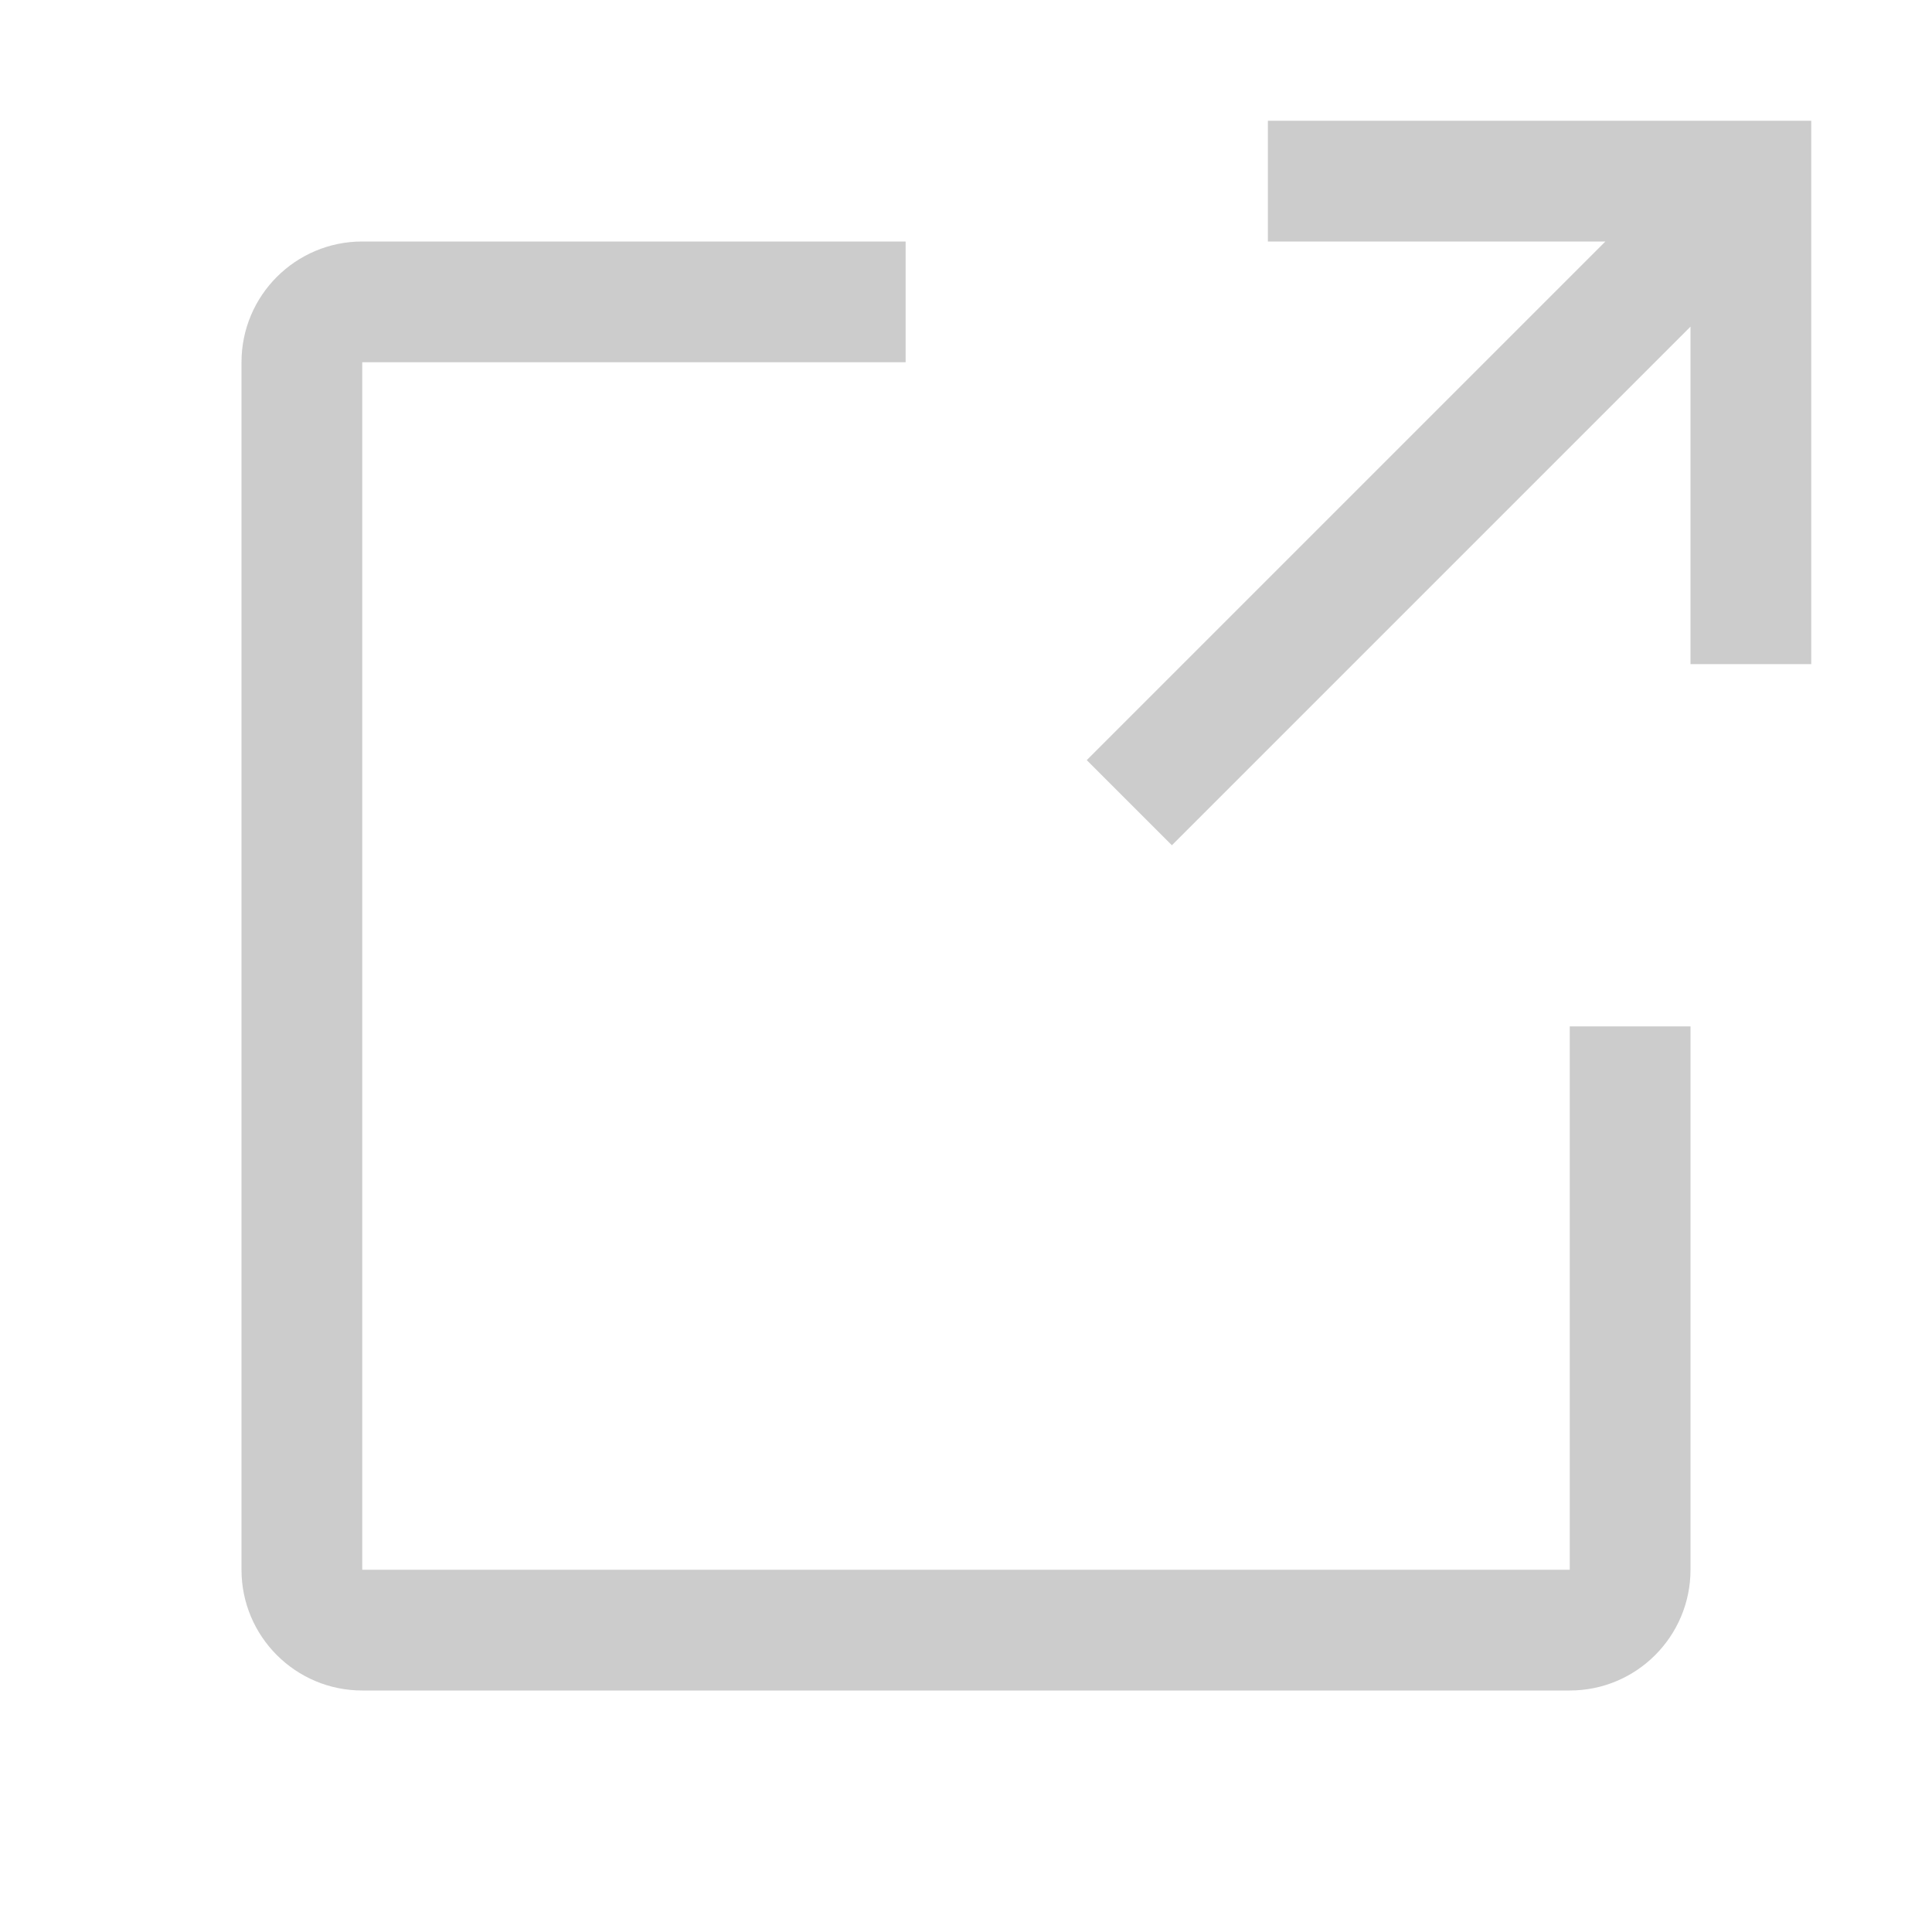
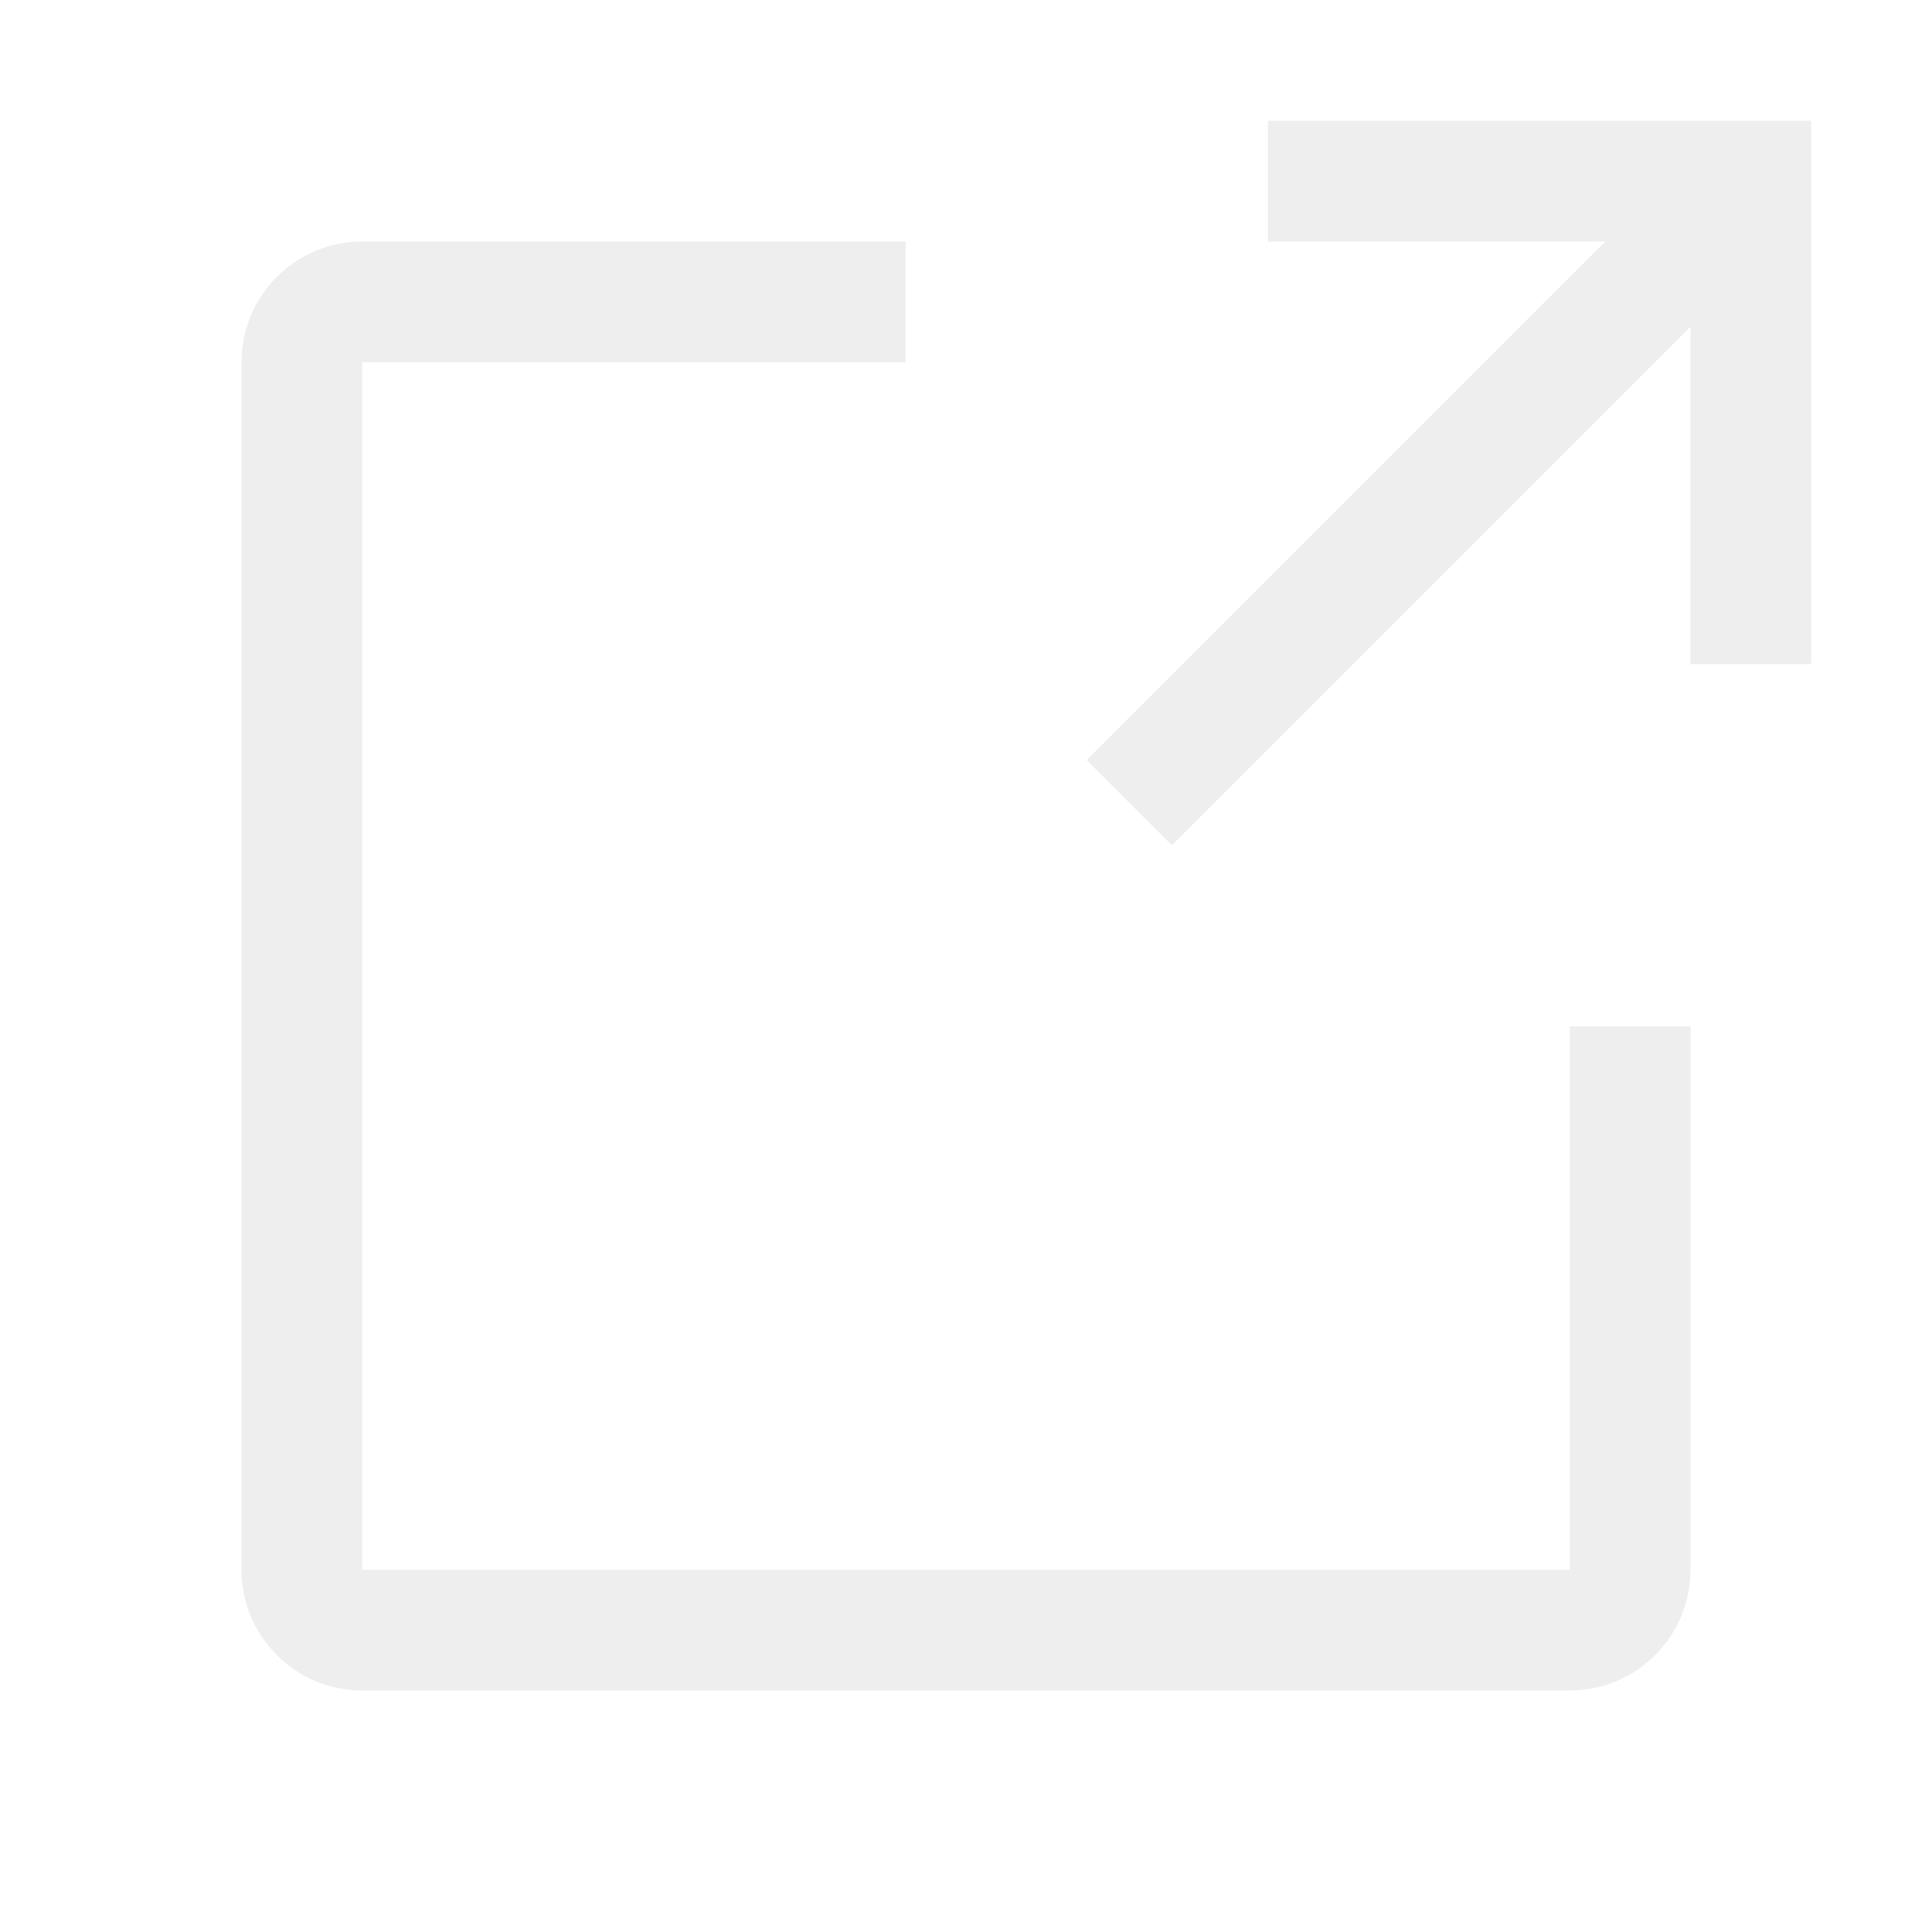
- <svg xmlns="http://www.w3.org/2000/svg" viewBox="0 0 32 32" fill="#ccc">
+ <svg xmlns="http://www.w3.org/2000/svg" viewBox="0 0 32 32" fill="#eee">
  <path d="M26 28H6a2 2 0 0 1-2-2V6a2 2 0 0 1 2-2h9v2H6v20h20v-9h2v9a2 2 0 0 1-2 2z" />
  <path d="M21 2v2h5.59L18 12.59 19.41 14 28 5.41V11h2V2h-9z" />
</svg>
